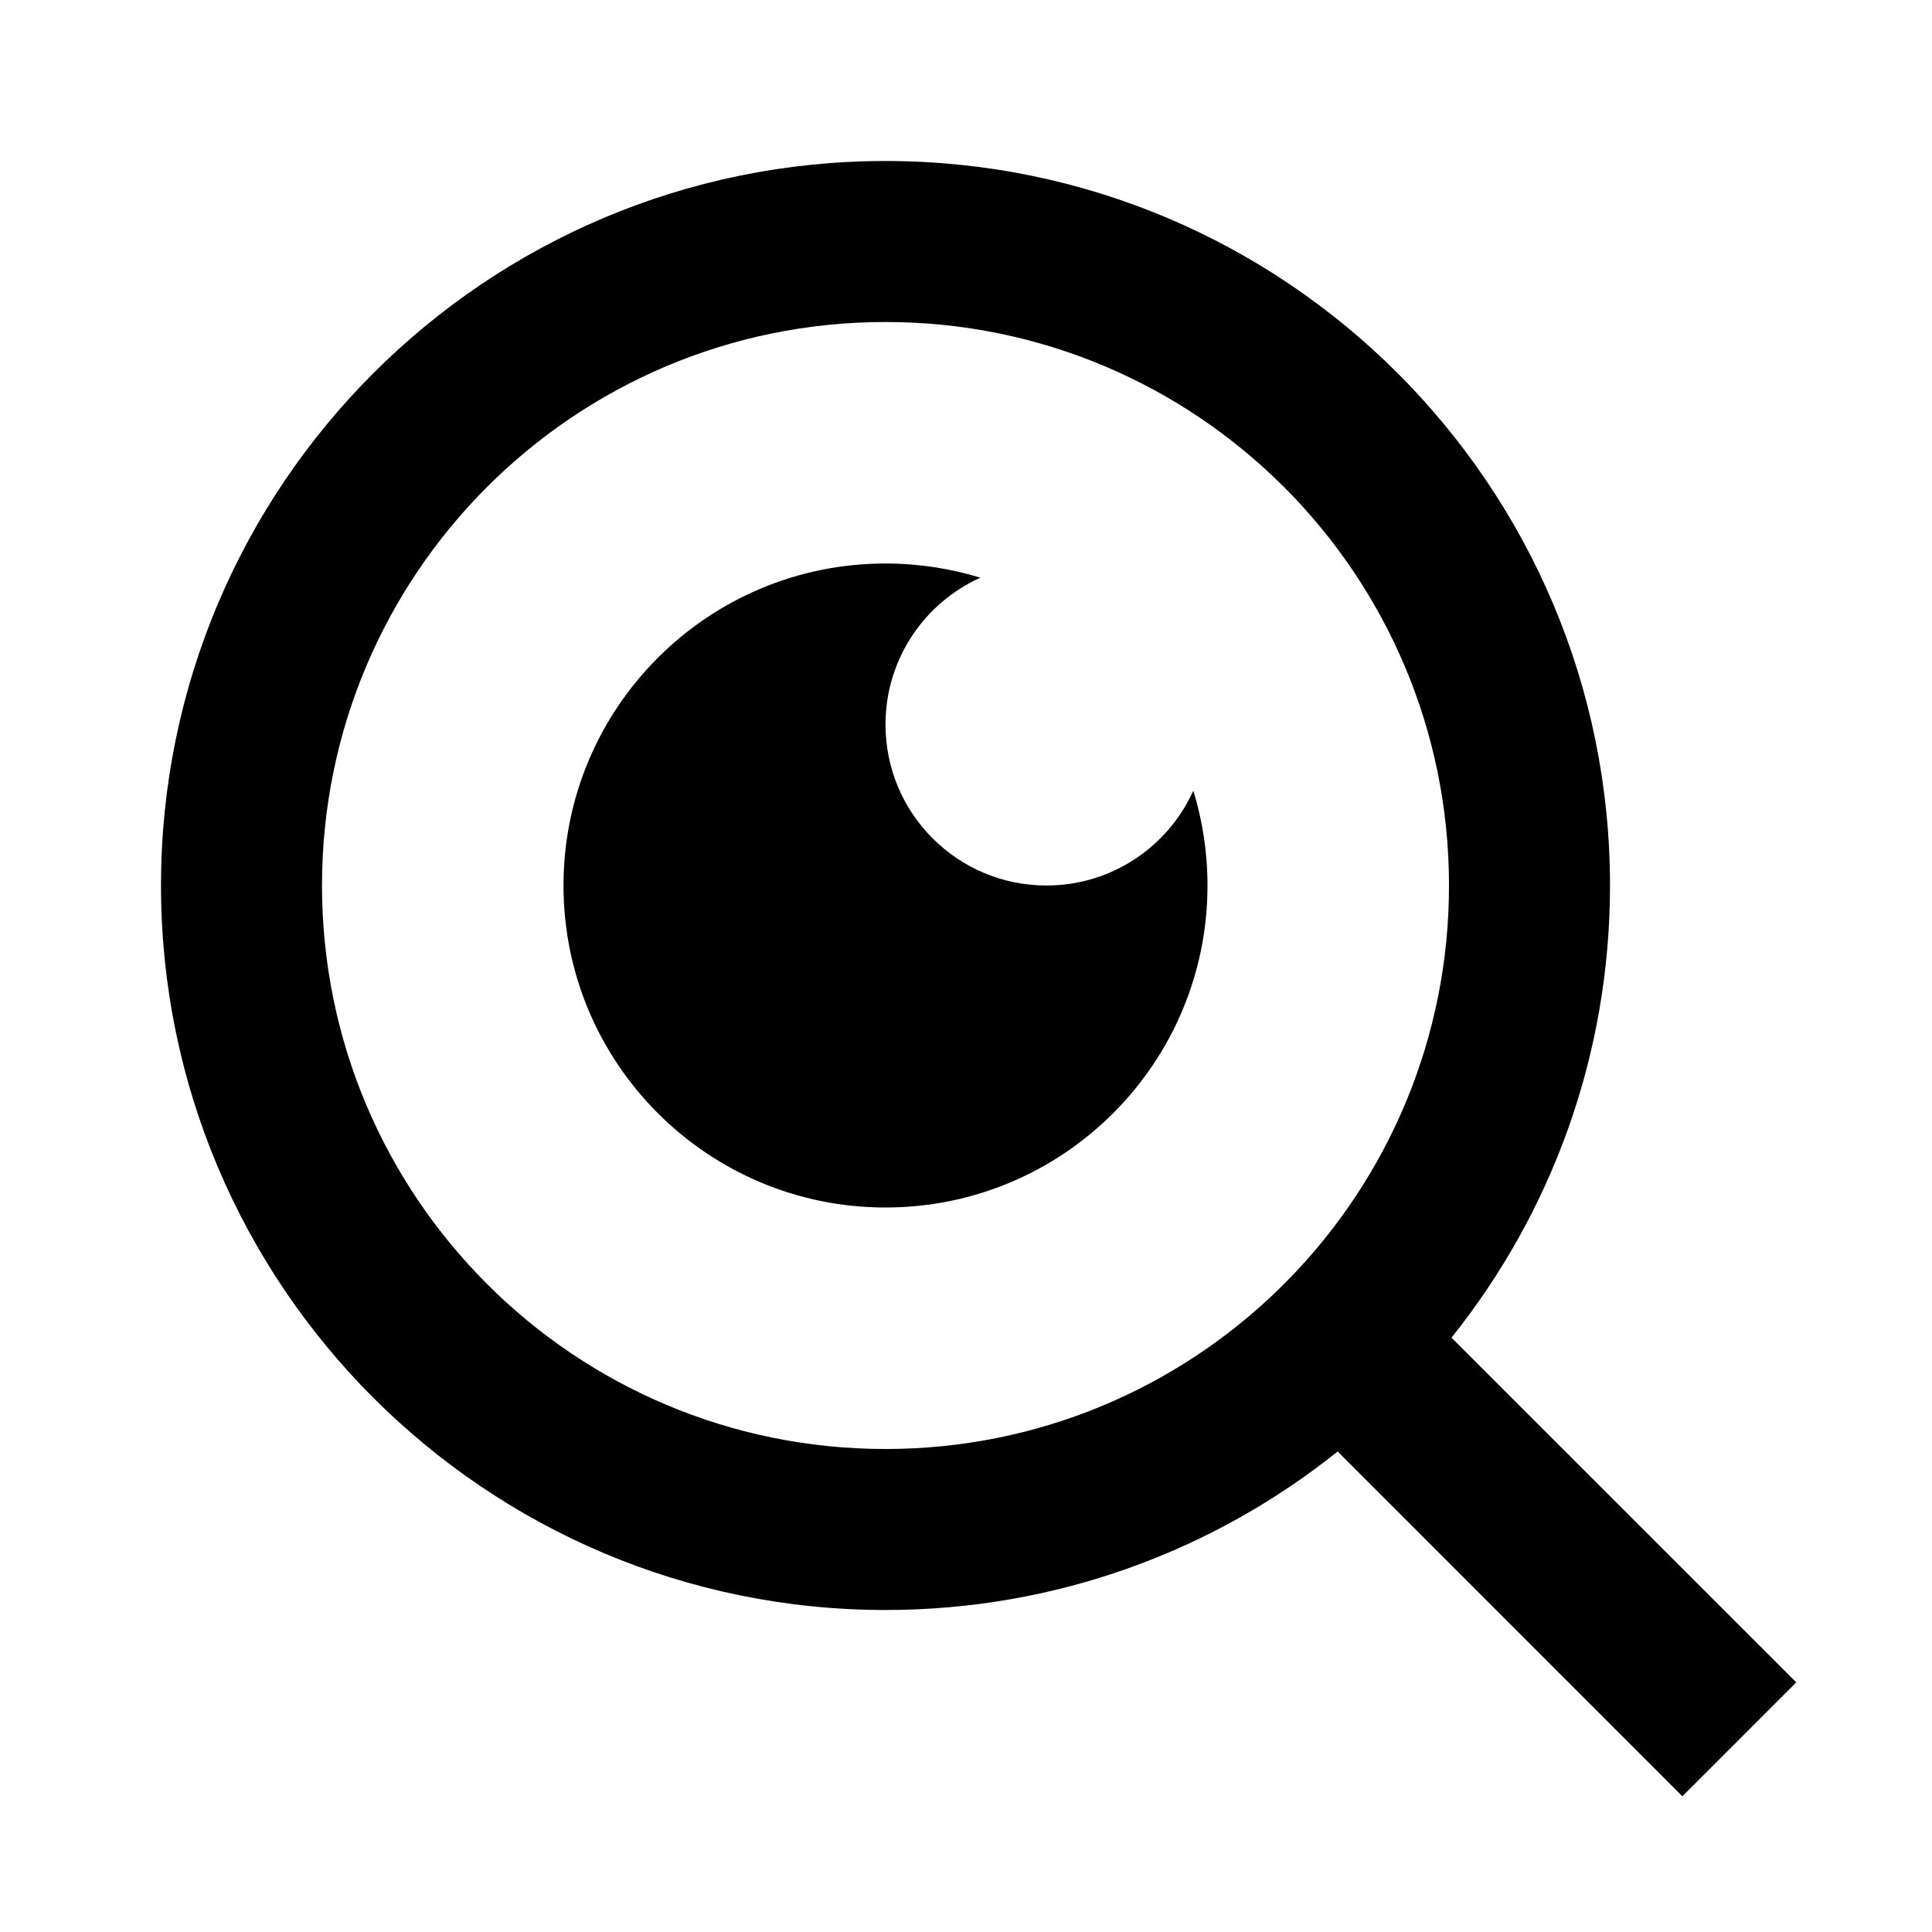
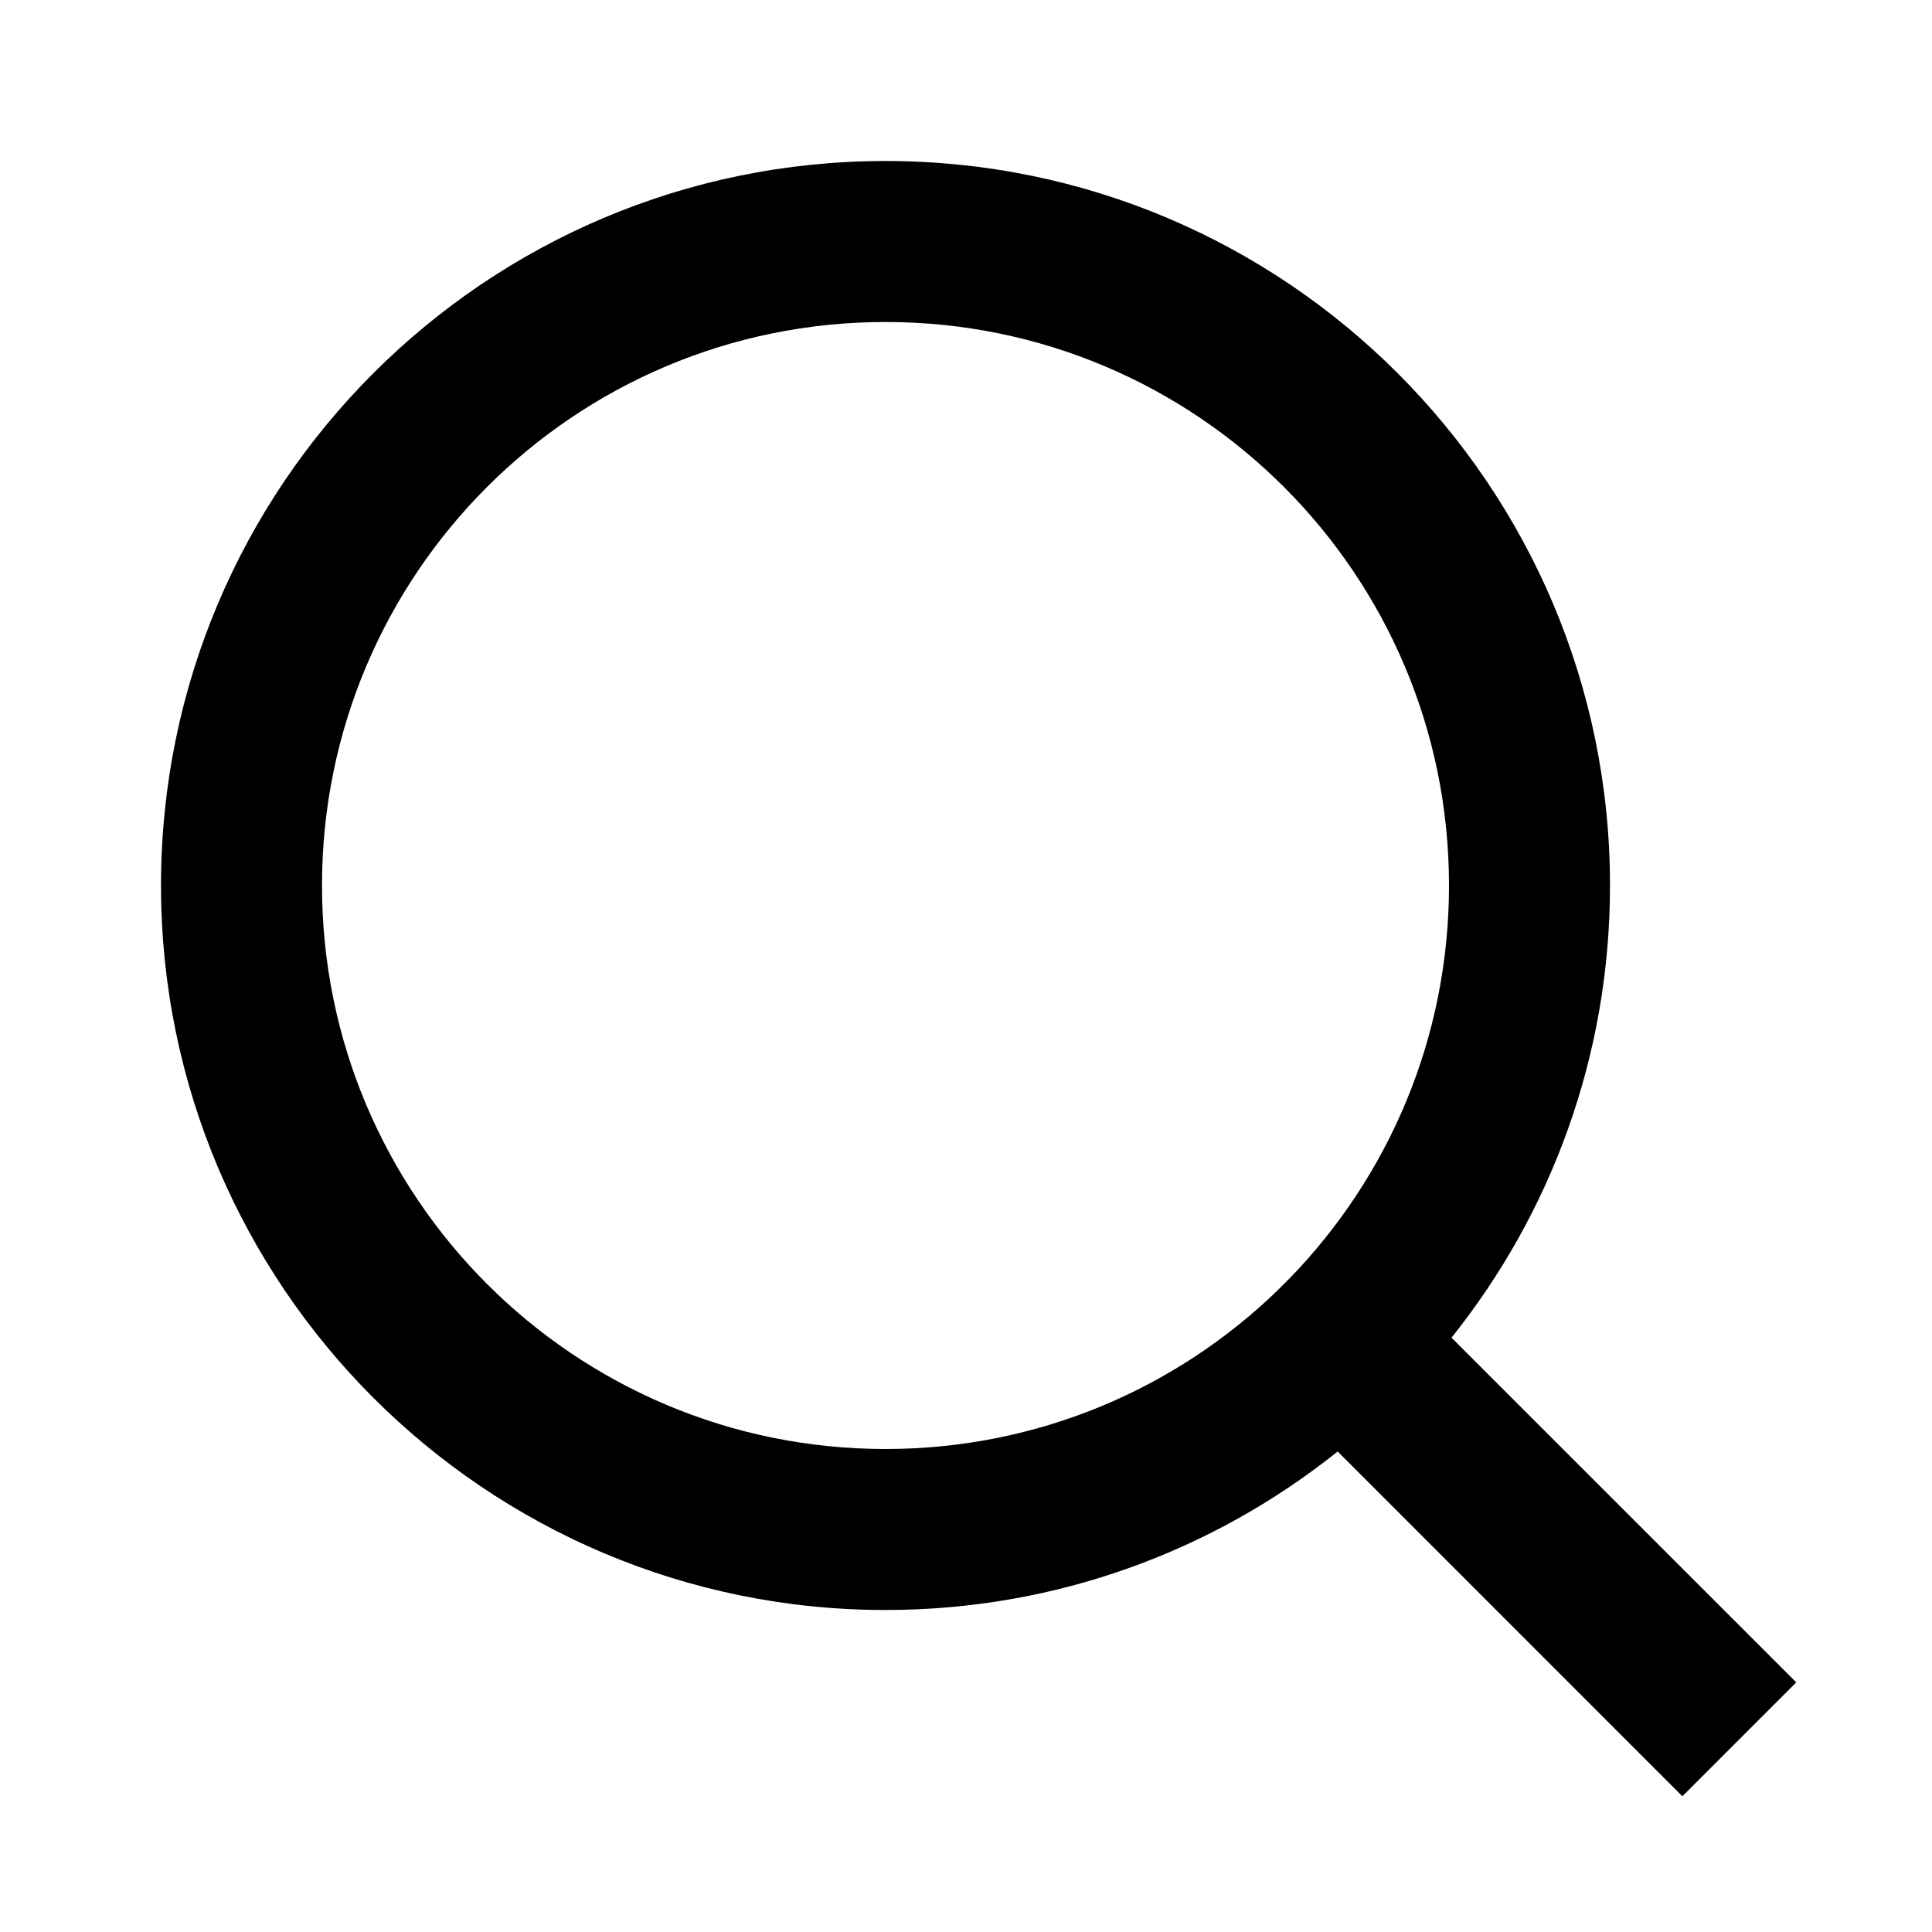
<svg xmlns="http://www.w3.org/2000/svg" viewBox="0 0 24 24" fill="currentColor">
-   <path d="M18.031 16.617L22.314 20.899L20.899 22.314L16.617 18.031C15.077 19.263 13.124 20 11 20C6.032 20 2 15.968 2 11C2 6.032 6.032 2 11 2C15.968 2 20 6.032 20 11C20 13.124 19.263 15.077 18.031 16.617ZM16.025 15.875C17.247 14.615 18 12.896 18 11C18 7.133 14.867 4 11 4C7.133 4 4 7.133 4 11C4 14.867 7.133 18 11 18C12.896 18 14.615 17.247 15.875 16.025L16.025 15.875ZM12.178 7.176C11.483 7.49 11 8.188 11 9C11 10.105 11.895 11 13 11C13.812 11 14.51 10.517 14.824 9.822C14.938 10.194 15 10.59 15 11C15 13.209 13.209 15 11 15C8.791 15 7 13.209 7 11C7 8.791 8.791 7 11 7C11.41 7 11.806 7.062 12.178 7.176Z" />
+   <path d="M18.031 16.617L22.314 20.899L20.899 22.314L16.617 18.031C15.077 19.263 13.124 20 11 20C6.032 20 2 15.968 2 11C2 6.032 6.032 2 11 2C15.968 2 20 6.032 20 11C20 13.124 19.263 15.077 18.031 16.617ZM16.025 15.875C17.247 14.615 18 12.896 18 11C18 7.133 14.867 4 11 4C7.133 4 4 7.133 4 11C4 14.867 7.133 18 11 18C12.896 18 14.615 17.247 15.875 16.025L16.025 15.875Z" />
</svg>
